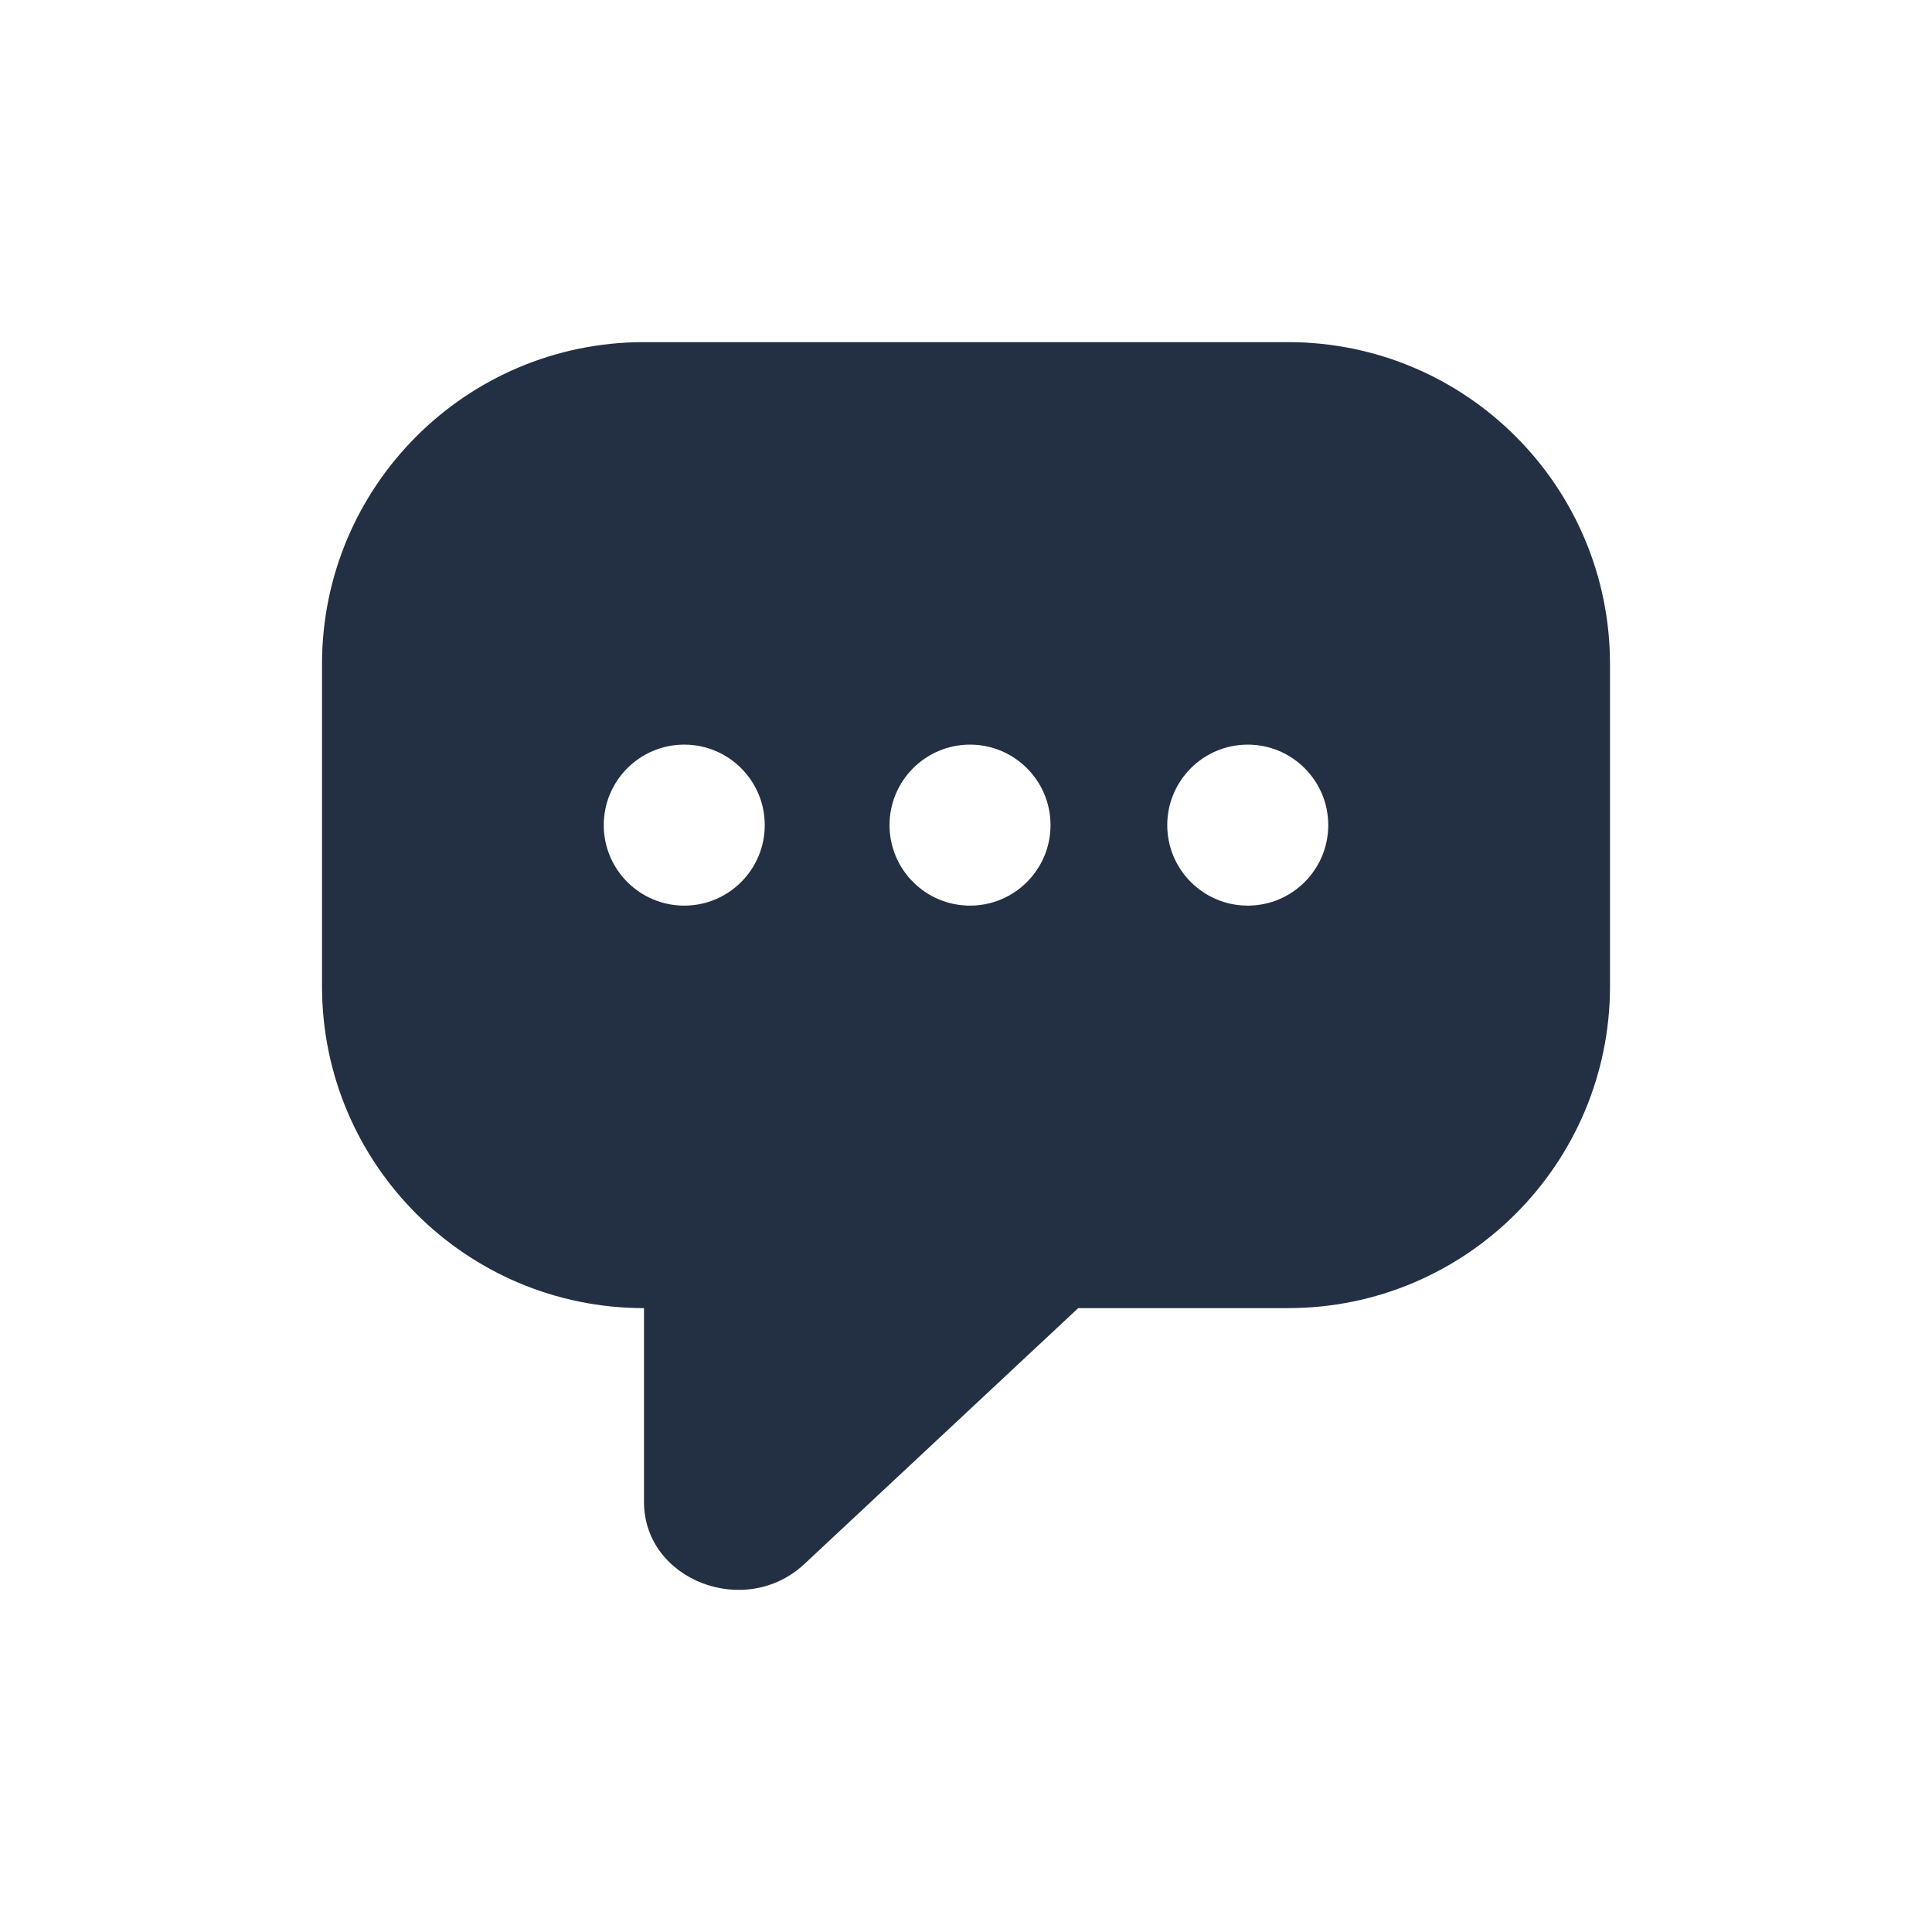
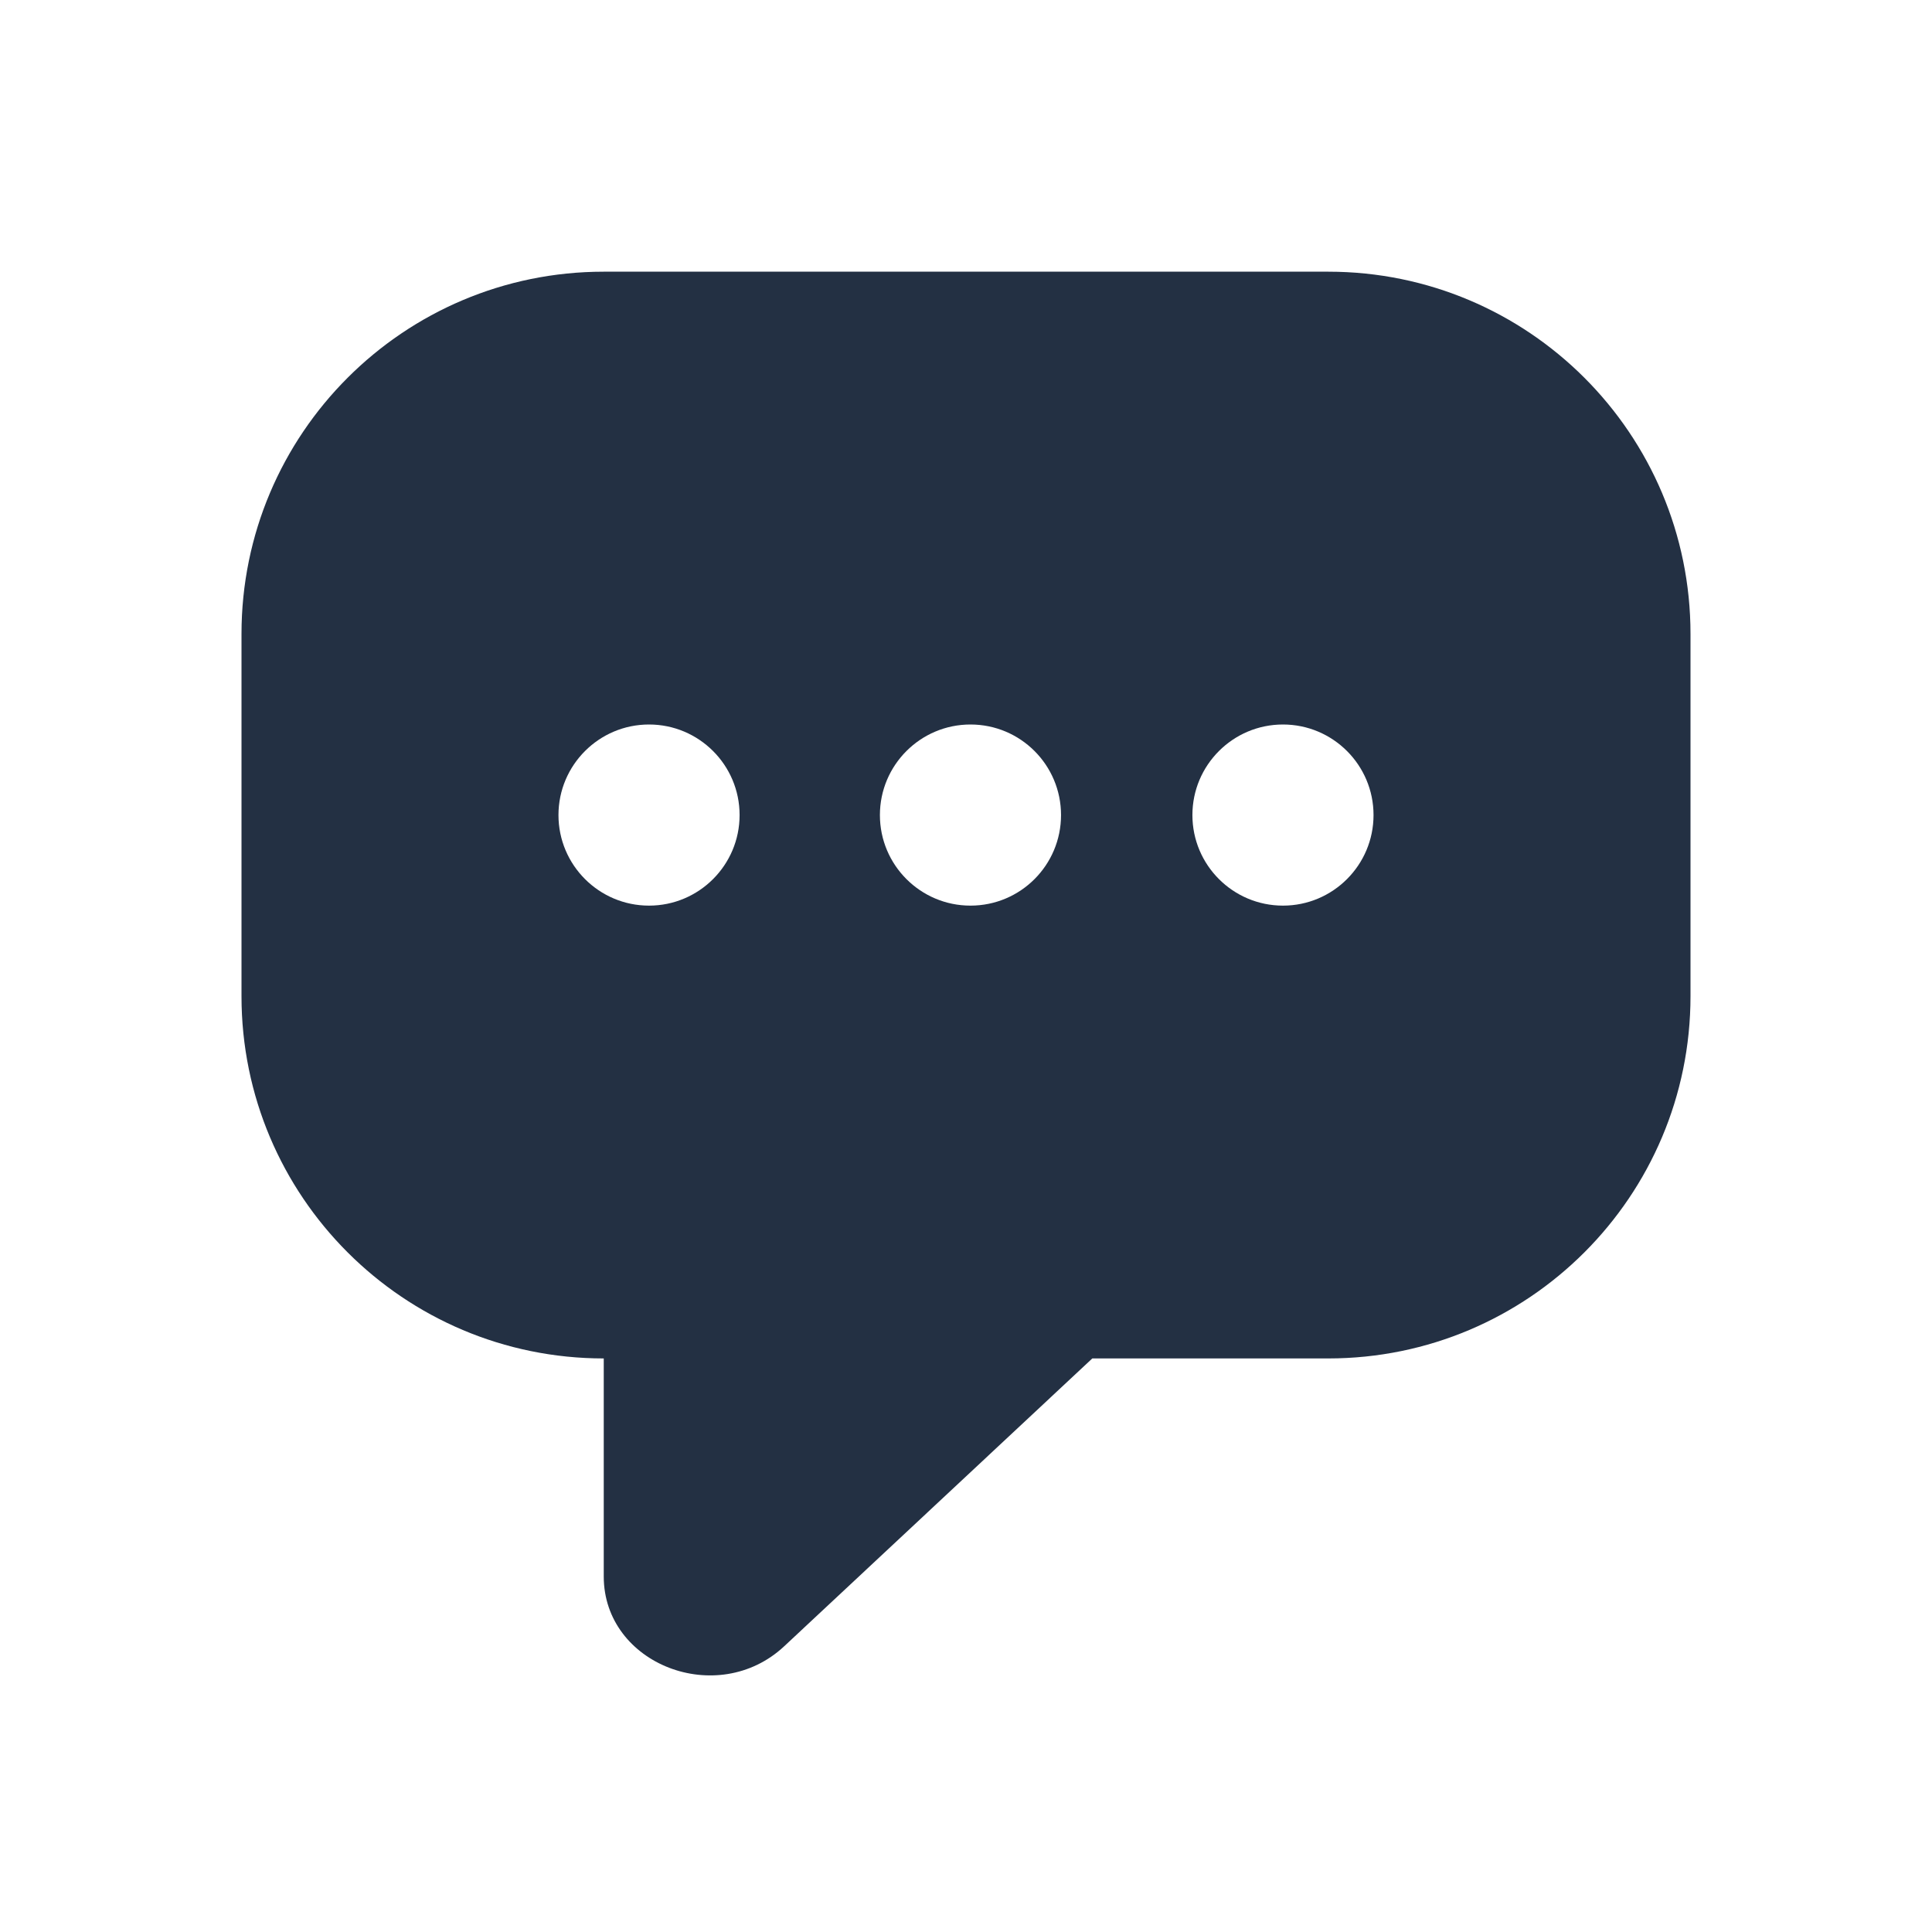
- <svg xmlns="http://www.w3.org/2000/svg" width="24" height="24" viewBox="0 0 24 24" fill="none">
-   <path fill-rule="evenodd" clip-rule="evenodd" d="M20 8.25C20 6.041 18.209 4.25 16 4.25H8C5.791 4.25 4 6.041 4 8.25V12.25C4 14.459 5.791 16.25 8 16.25V18.658C8 19.629 9.257 20.115 9.992 19.429L13.394 16.25H16C18.209 16.25 20 14.459 20 12.25V8.25ZM14.5 10.25C14.5 10.802 14.948 11.25 15.5 11.25C16.052 11.25 16.5 10.802 16.5 10.25C16.5 9.698 16.052 9.25 15.5 9.25C14.948 9.25 14.5 9.698 14.5 10.25ZM8.5 11.25C7.948 11.25 7.5 10.802 7.5 10.25C7.5 9.698 7.948 9.25 8.5 9.25C9.052 9.25 9.5 9.698 9.5 10.25C9.5 10.802 9.052 11.25 8.5 11.25ZM11.05 10.25C11.05 10.802 11.498 11.25 12.05 11.25C12.602 11.25 13.05 10.802 13.05 10.25C13.05 9.698 12.602 9.25 12.05 9.25C11.498 9.25 11.05 9.698 11.05 10.25Z" fill="#233043" />
+ <svg xmlns="http://www.w3.org/2000/svg" width="16" height="16" viewBox="0 0 16 16" fill="none">
+   <path fill-rule="evenodd" clip-rule="evenodd" d="M14 5.25C14 3.593 12.657 2.25 11 2.25H5C3.343 2.25 2 3.593 2 5.25V8.25C2 9.907 3.343 11.25 5 11.25V13.056C5 13.784 5.942 14.149 6.494 13.634L9.046 11.25H11C12.657 11.25 14 9.907 14 8.25V5.25ZM9.875 6.75C9.875 7.164 10.211 7.5 10.625 7.5C11.039 7.5 11.375 7.164 11.375 6.75C11.375 6.336 11.039 6 10.625 6C10.211 6 9.875 6.336 9.875 6.75ZM5.375 7.5C4.961 7.5 4.625 7.164 4.625 6.75C4.625 6.336 4.961 6 5.375 6C5.789 6 6.125 6.336 6.125 6.75C6.125 7.164 5.789 7.5 5.375 7.5ZM7.287 6.75C7.287 7.164 7.623 7.5 8.037 7.5C8.452 7.5 8.787 7.164 8.787 6.75C8.787 6.336 8.452 6 8.037 6C7.623 6 7.287 6.336 7.287 6.75Z" fill="#233043" />
</svg>
